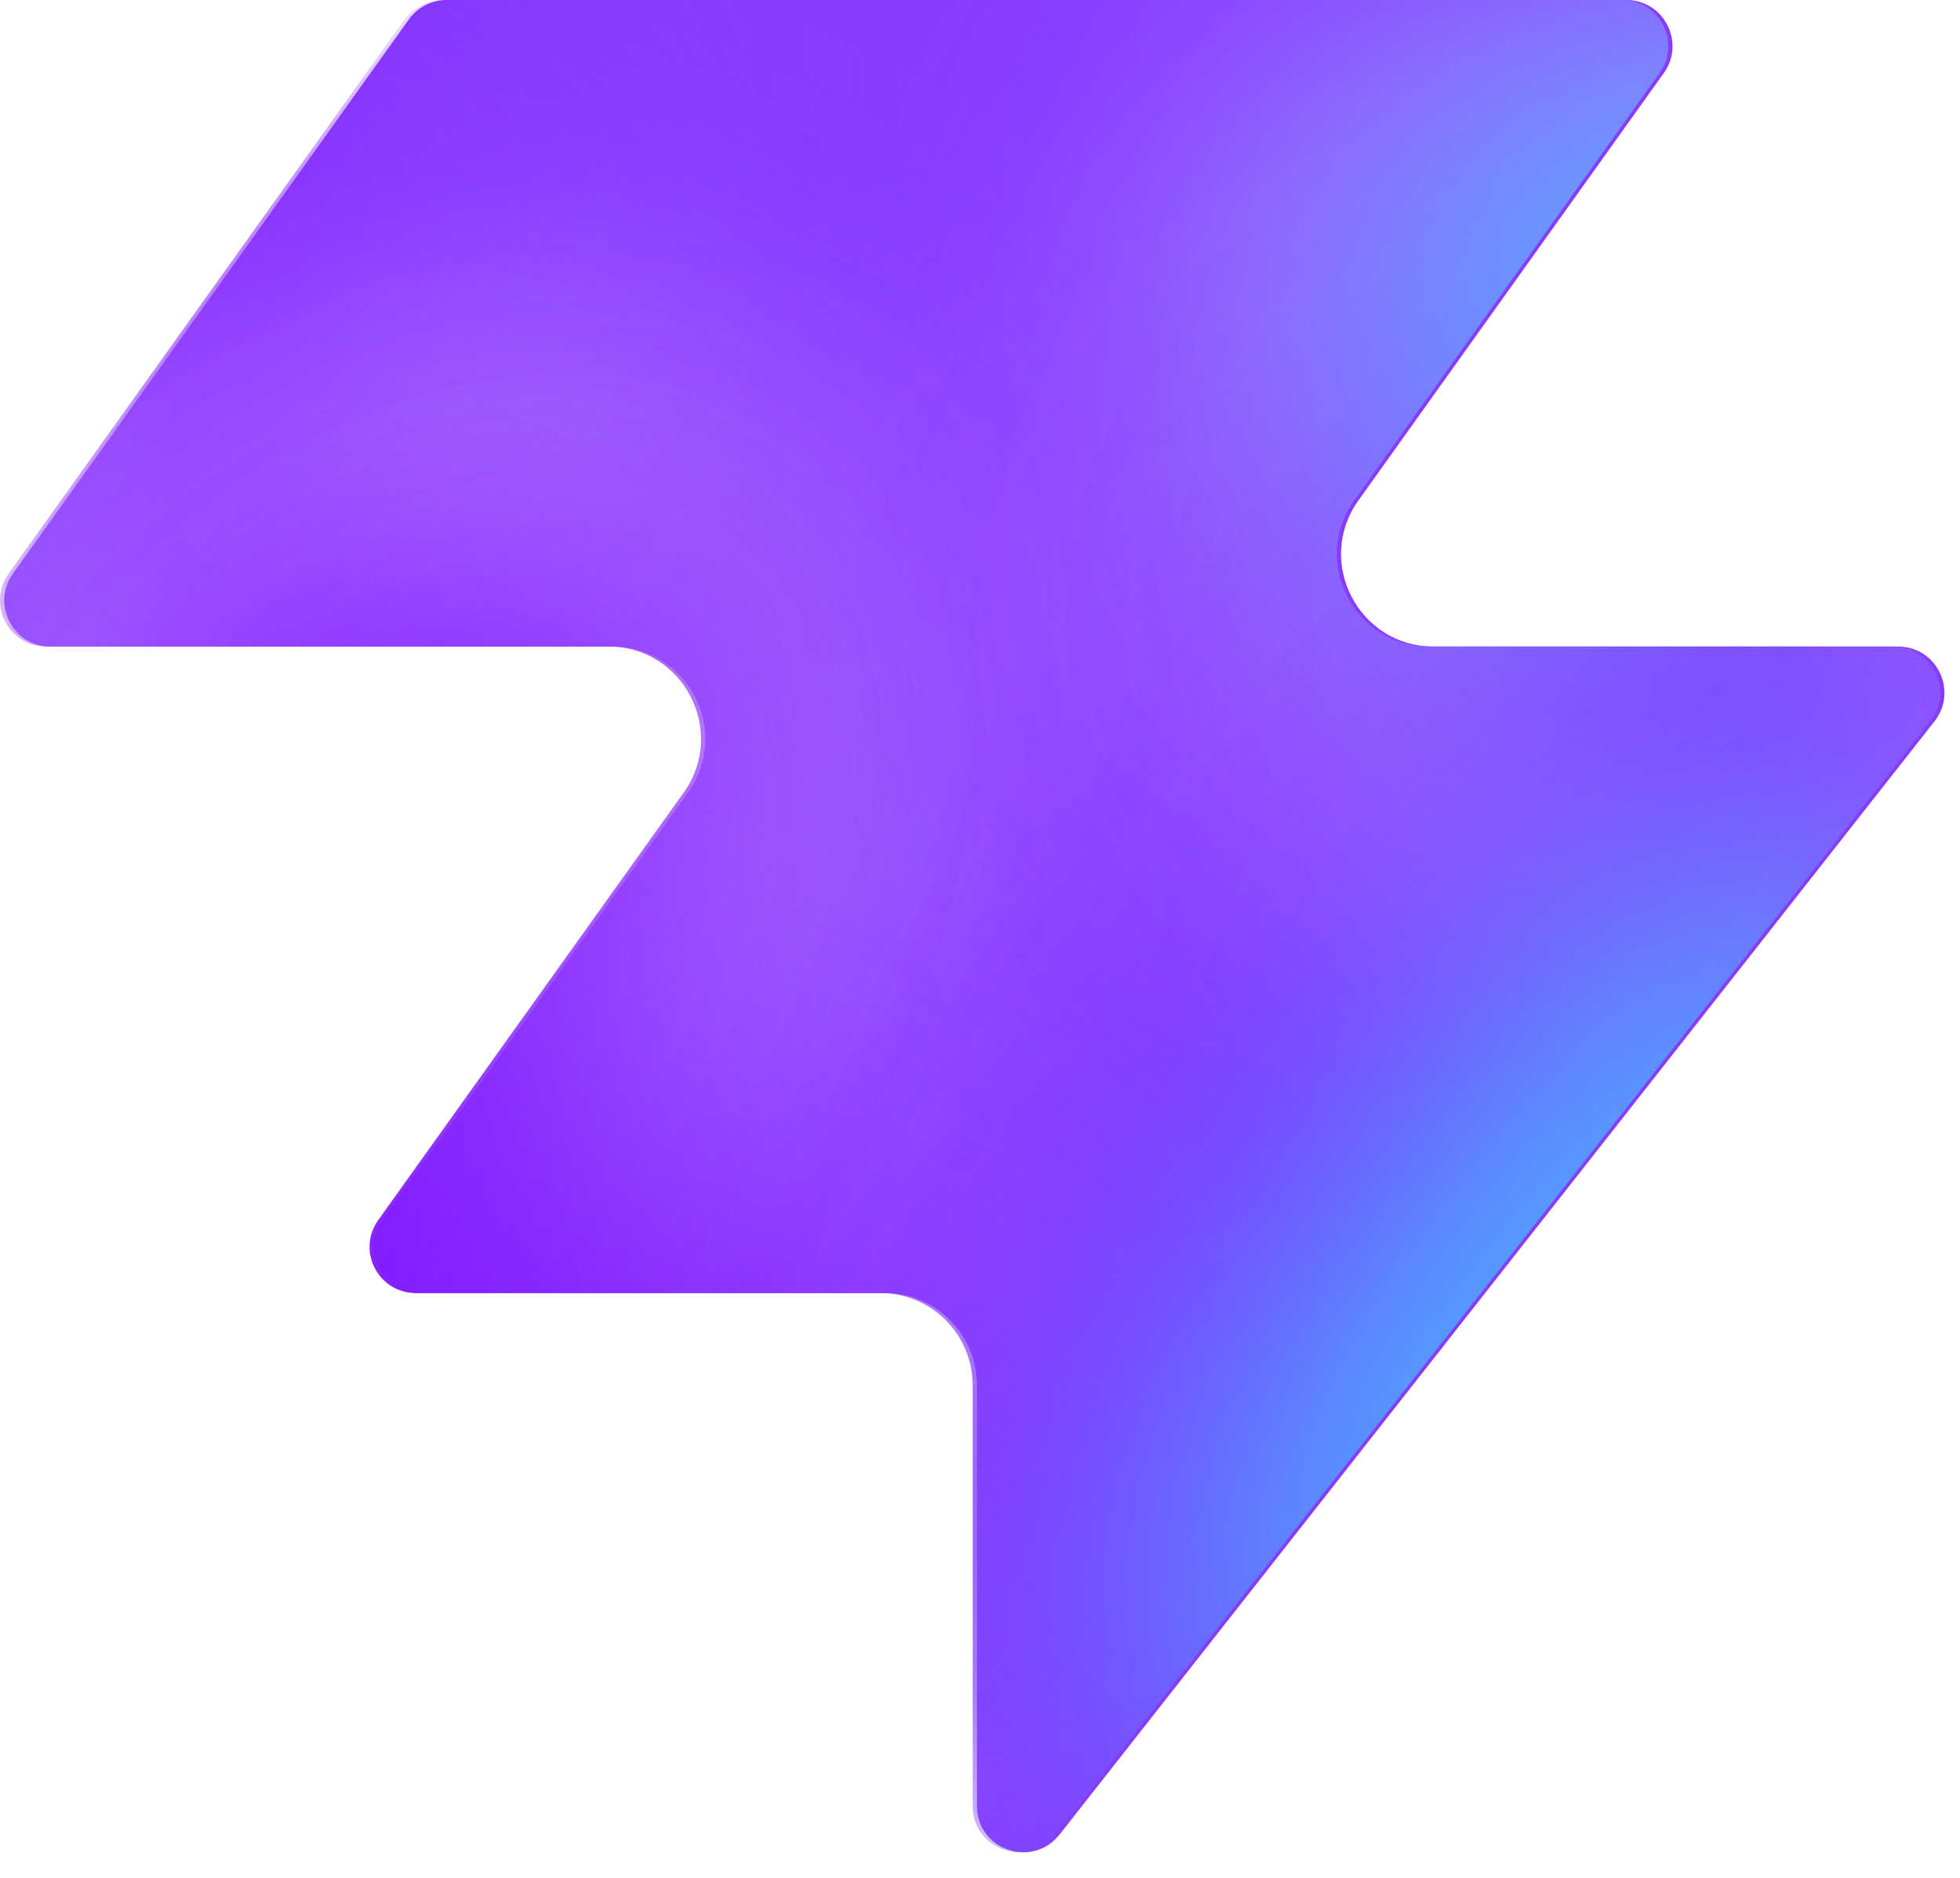
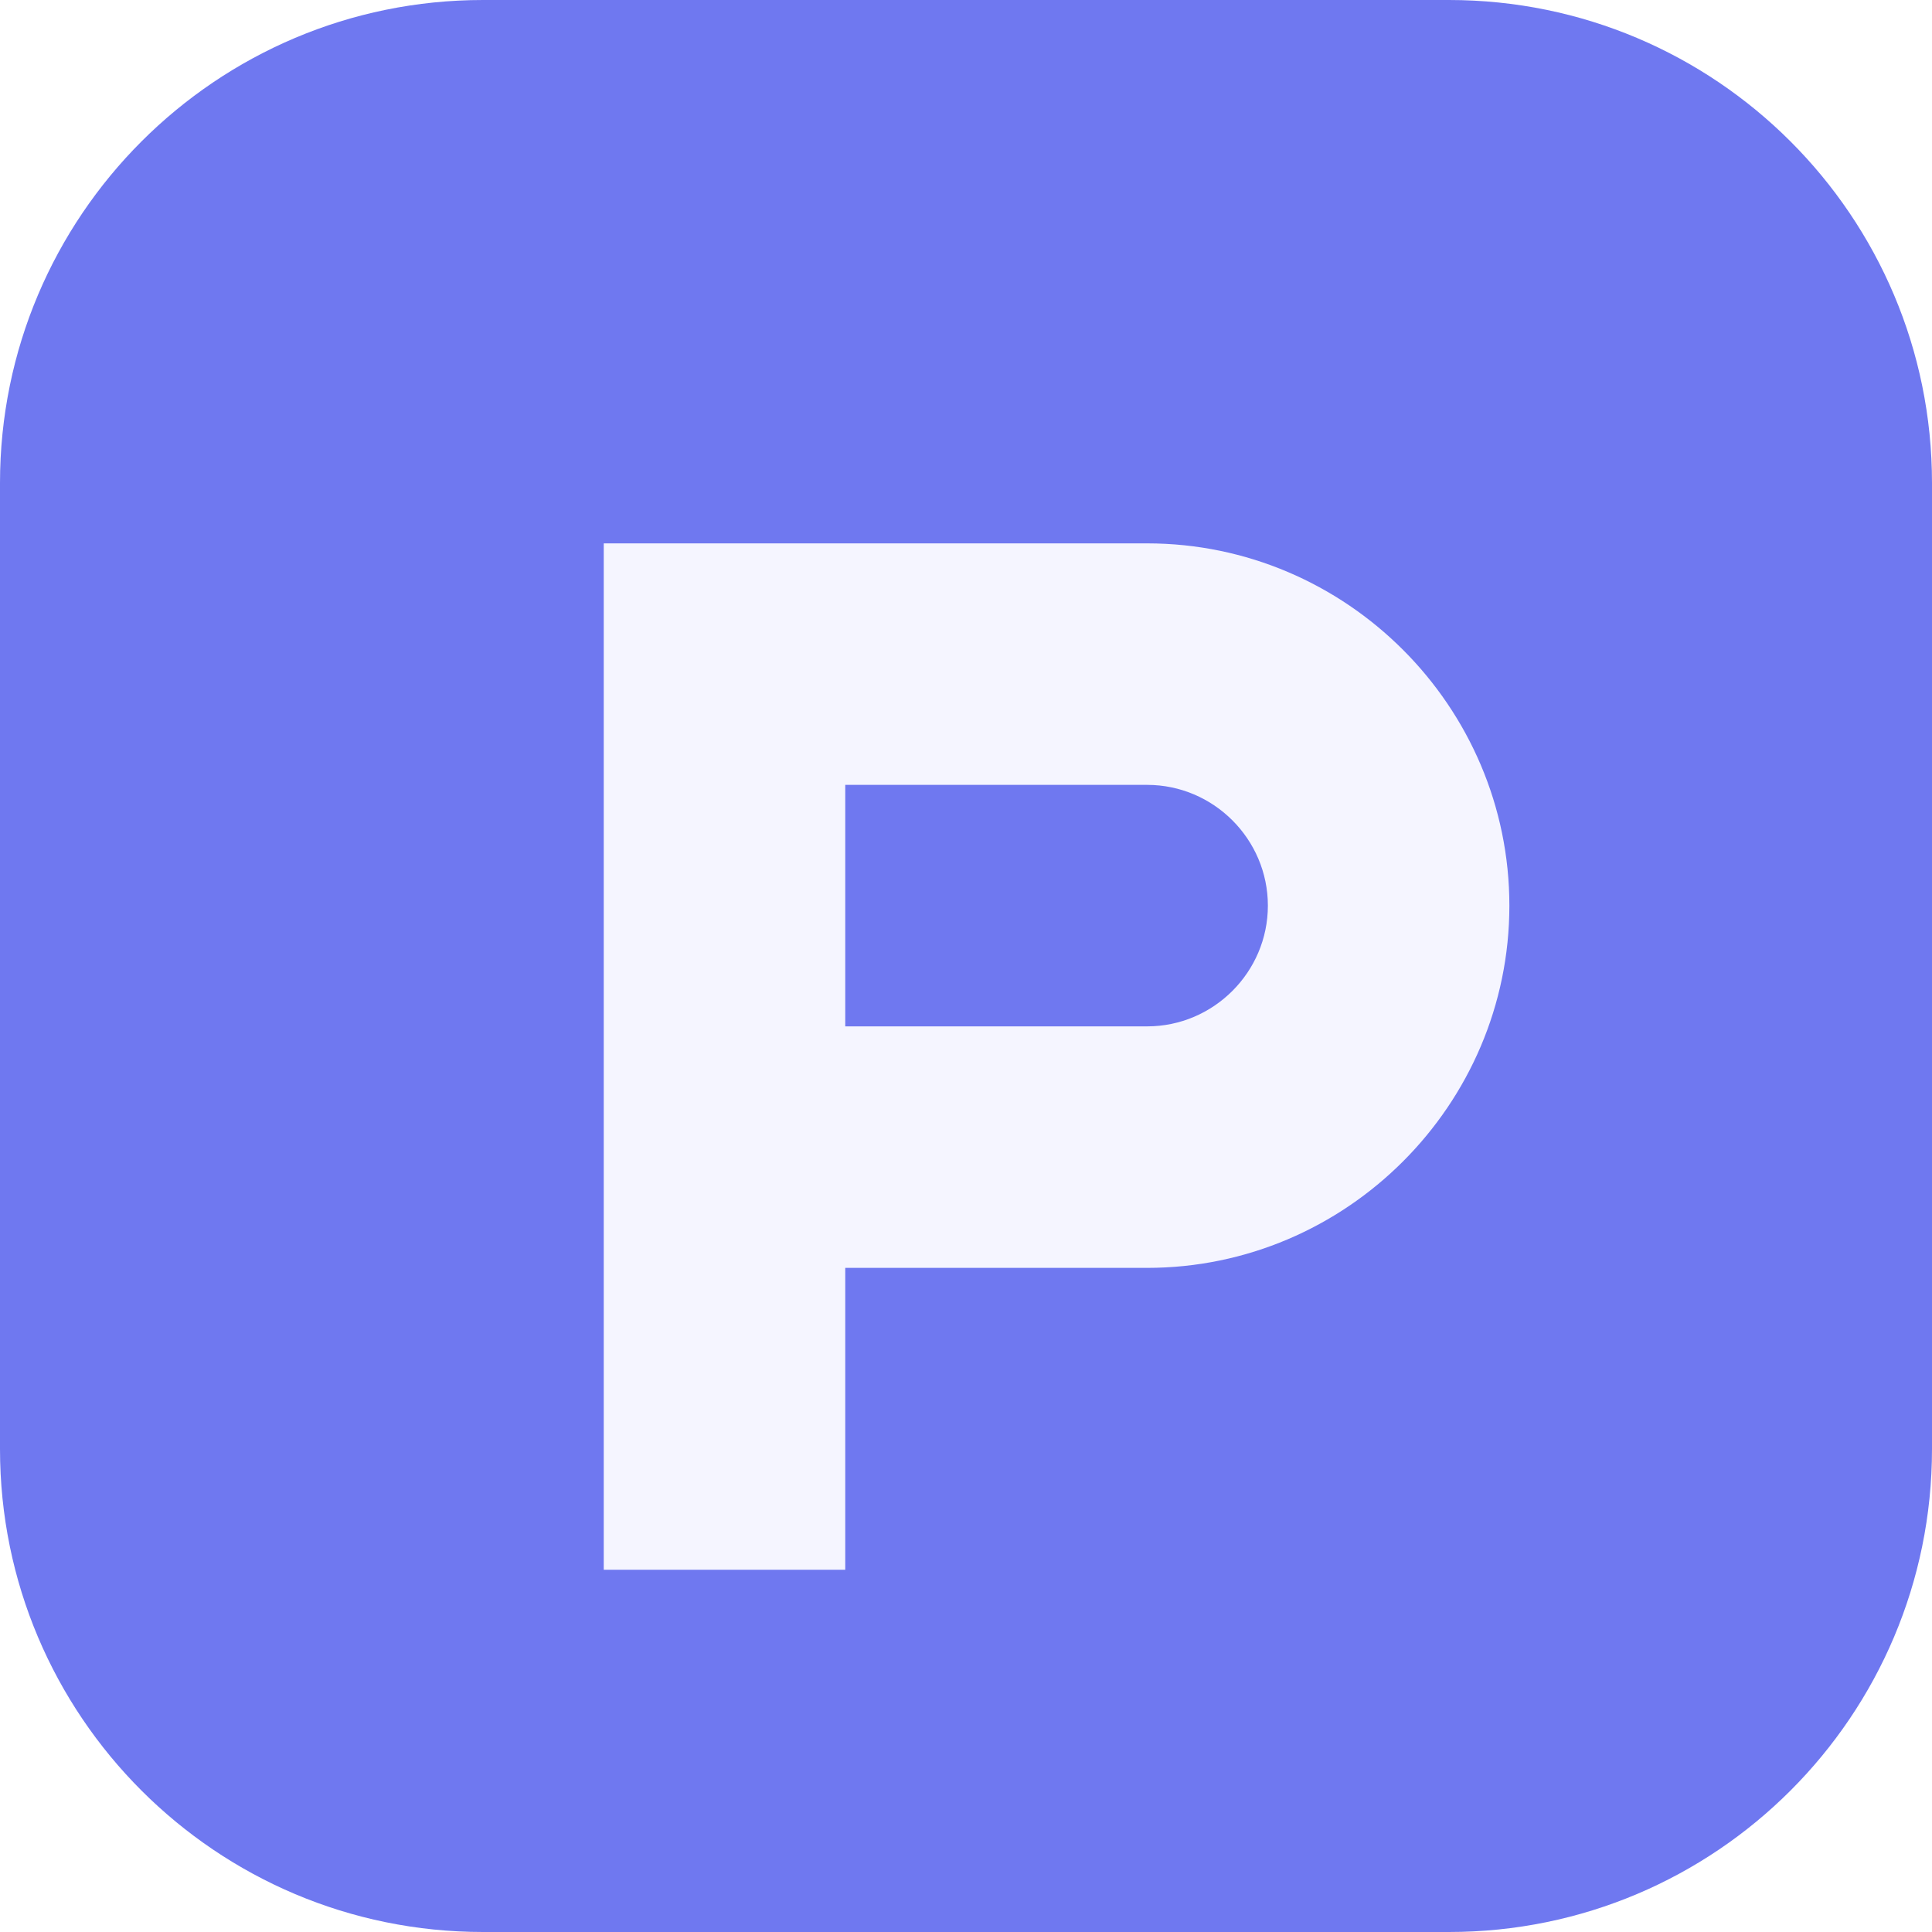
- <svg xmlns="http://www.w3.org/2000/svg" width="48" height="46" fill="none" viewBox="0 0 48 46">
-   <path fill="#863bff" d="M25.946 44.938c-.664.845-2.021.375-2.021-.698V33.937a2.26 2.26 0 0 0-2.262-2.262H10.287c-.92 0-1.456-1.04-.92-1.788l7.48-10.471c1.07-1.497 0-3.578-1.842-3.578H1.237c-.92 0-1.456-1.04-.92-1.788L10.013.474c.214-.297.556-.474.92-.474h28.894c.92 0 1.456 1.04.92 1.788l-7.48 10.471c-1.07 1.498 0 3.579 1.842 3.579h11.377c.943 0 1.473 1.088.89 1.83L25.947 44.94z" style="fill:#863bff;fill:color(display-p3 .525 .23 1);fill-opacity:1" />
-   <mask id="a" width="48" height="46" x="0" y="0" maskUnits="userSpaceOnUse" style="mask-type:alpha">
-     <path fill="#000" d="M25.842 44.938c-.664.844-2.021.375-2.021-.698V33.937a2.26 2.26 0 0 0-2.262-2.262H10.183c-.92 0-1.456-1.04-.92-1.788l7.48-10.471c1.07-1.498 0-3.579-1.842-3.579H1.133c-.92 0-1.456-1.04-.92-1.787L9.91.473c.214-.297.556-.474.92-.474h28.894c.92 0 1.456 1.04.92 1.788l-7.48 10.471c-1.07 1.498 0 3.578 1.842 3.578h11.377c.943 0 1.473 1.088.89 1.832L25.843 44.94z" style="fill:#000;fill-opacity:1" />
-   </mask>
-   <g mask="url(#a)">
-     <g filter="url(#b)">
-       <ellipse cx="5.508" cy="14.704" fill="#ede6ff" rx="5.508" ry="14.704" style="fill:#ede6ff;fill:color(display-p3 .927 .903 1);fill-opacity:1" transform="matrix(.00324 1 1 -.00324 -4.47 31.516)" />
-     </g>
-     <g filter="url(#c)">
-       <ellipse cx="10.399" cy="29.851" fill="#ede6ff" rx="10.399" ry="29.851" style="fill:#ede6ff;fill:color(display-p3 .927 .903 1);fill-opacity:1" transform="matrix(.00324 1 1 -.00324 -39.328 7.883)" />
-     </g>
-     <g filter="url(#d)">
-       <ellipse cx="5.508" cy="30.487" fill="#7e14ff" rx="5.508" ry="30.487" style="fill:#7e14ff;fill:color(display-p3 .492 .077 1);fill-opacity:1" transform="rotate(89.814 -25.913 -14.639)scale(1 -1)" />
-     </g>
-     <g filter="url(#e)">
-       <ellipse cx="5.508" cy="30.599" fill="#7e14ff" rx="5.508" ry="30.599" style="fill:#7e14ff;fill:color(display-p3 .492 .077 1);fill-opacity:1" transform="rotate(89.814 -32.644 -3.334)scale(1 -1)" />
-     </g>
-     <g filter="url(#f)">
-       <ellipse cx="5.508" cy="30.599" fill="#7e14ff" rx="5.508" ry="30.599" style="fill:#7e14ff;fill:color(display-p3 .492 .077 1);fill-opacity:1" transform="matrix(.00324 1 1 -.00324 -34.34 30.47)" />
-     </g>
-     <g filter="url(#g)">
-       <ellipse cx="14.072" cy="22.078" fill="#ede6ff" rx="14.072" ry="22.078" style="fill:#ede6ff;fill:color(display-p3 .927 .903 1);fill-opacity:1" transform="rotate(93.35 24.506 48.493)scale(-1 1)" />
-     </g>
-     <g filter="url(#h)">
-       <ellipse cx="3.47" cy="21.501" fill="#7e14ff" rx="3.47" ry="21.501" style="fill:#7e14ff;fill:color(display-p3 .492 .077 1);fill-opacity:1" transform="rotate(89.009 28.708 47.59)scale(-1 1)" />
-     </g>
-     <g filter="url(#i)">
-       <ellipse cx="3.47" cy="21.501" fill="#7e14ff" rx="3.47" ry="21.501" style="fill:#7e14ff;fill:color(display-p3 .492 .077 1);fill-opacity:1" transform="rotate(89.009 28.708 47.59)scale(-1 1)" />
-     </g>
-     <g filter="url(#j)">
-       <ellipse cx=".387" cy="8.972" fill="#7e14ff" rx="4.407" ry="29.108" style="fill:#7e14ff;fill:color(display-p3 .492 .077 1);fill-opacity:1" transform="rotate(39.51 .387 8.972)" />
-     </g>
-     <g filter="url(#k)">
-       <ellipse cx="47.523" cy="-6.092" fill="#7e14ff" rx="4.407" ry="29.108" style="fill:#7e14ff;fill:color(display-p3 .492 .077 1);fill-opacity:1" transform="rotate(37.892 47.523 -6.092)" />
-     </g>
-     <g filter="url(#l)">
-       <ellipse cx="41.412" cy="6.333" fill="#47bfff" rx="5.971" ry="9.665" style="fill:#47bfff;fill:color(display-p3 .28 .748 1);fill-opacity:1" transform="rotate(37.892 41.412 6.333)" />
-     </g>
-     <g filter="url(#m)">
-       <ellipse cx="-1.879" cy="38.332" fill="#7e14ff" rx="4.407" ry="29.108" style="fill:#7e14ff;fill:color(display-p3 .492 .077 1);fill-opacity:1" transform="rotate(37.892 -1.88 38.332)" />
-     </g>
-     <g filter="url(#n)">
-       <ellipse cx="-1.879" cy="38.332" fill="#7e14ff" rx="4.407" ry="29.108" style="fill:#7e14ff;fill:color(display-p3 .492 .077 1);fill-opacity:1" transform="rotate(37.892 -1.88 38.332)" />
-     </g>
-     <g filter="url(#o)">
-       <ellipse cx="35.651" cy="29.907" fill="#7e14ff" rx="4.407" ry="29.108" style="fill:#7e14ff;fill:color(display-p3 .492 .077 1);fill-opacity:1" transform="rotate(37.892 35.651 29.907)" />
-     </g>
-     <g filter="url(#p)">
-       <ellipse cx="38.418" cy="32.4" fill="#47bfff" rx="5.971" ry="15.297" style="fill:#47bfff;fill:color(display-p3 .28 .748 1);fill-opacity:1" transform="rotate(37.892 38.418 32.4)" />
-     </g>
-   </g>
-   <defs>
-     <filter id="b" width="60.045" height="41.654" x="-19.77" y="16.149" color-interpolation-filters="sRGB" filterUnits="userSpaceOnUse">
-       <feFlood flood-opacity="0" result="BackgroundImageFix" />
-       <feBlend in="SourceGraphic" in2="BackgroundImageFix" result="shape" />
-       <feGaussianBlur result="effect1_foregroundBlur_2002_17158" stdDeviation="7.659" />
-     </filter>
-     <filter id="c" width="90.34" height="51.437" x="-54.613" y="-7.533" color-interpolation-filters="sRGB" filterUnits="userSpaceOnUse">
-       <feFlood flood-opacity="0" result="BackgroundImageFix" />
-       <feBlend in="SourceGraphic" in2="BackgroundImageFix" result="shape" />
-       <feGaussianBlur result="effect1_foregroundBlur_2002_17158" stdDeviation="7.659" />
-     </filter>
-     <filter id="d" width="79.355" height="29.4" x="-49.64" y="2.03" color-interpolation-filters="sRGB" filterUnits="userSpaceOnUse">
-       <feFlood flood-opacity="0" result="BackgroundImageFix" />
-       <feBlend in="SourceGraphic" in2="BackgroundImageFix" result="shape" />
-       <feGaussianBlur result="effect1_foregroundBlur_2002_17158" stdDeviation="4.596" />
-     </filter>
-     <filter id="e" width="79.579" height="29.4" x="-45.045" y="20.029" color-interpolation-filters="sRGB" filterUnits="userSpaceOnUse">
-       <feFlood flood-opacity="0" result="BackgroundImageFix" />
-       <feBlend in="SourceGraphic" in2="BackgroundImageFix" result="shape" />
-       <feGaussianBlur result="effect1_foregroundBlur_2002_17158" stdDeviation="4.596" />
-     </filter>
-     <filter id="f" width="79.579" height="29.4" x="-43.513" y="21.178" color-interpolation-filters="sRGB" filterUnits="userSpaceOnUse">
-       <feFlood flood-opacity="0" result="BackgroundImageFix" />
-       <feBlend in="SourceGraphic" in2="BackgroundImageFix" result="shape" />
-       <feGaussianBlur result="effect1_foregroundBlur_2002_17158" stdDeviation="4.596" />
-     </filter>
-     <filter id="g" width="74.749" height="58.852" x="15.756" y="-17.901" color-interpolation-filters="sRGB" filterUnits="userSpaceOnUse">
-       <feFlood flood-opacity="0" result="BackgroundImageFix" />
-       <feBlend in="SourceGraphic" in2="BackgroundImageFix" result="shape" />
-       <feGaussianBlur result="effect1_foregroundBlur_2002_17158" stdDeviation="7.659" />
-     </filter>
-     <filter id="h" width="61.377" height="25.362" x="23.548" y="2.284" color-interpolation-filters="sRGB" filterUnits="userSpaceOnUse">
-       <feFlood flood-opacity="0" result="BackgroundImageFix" />
-       <feBlend in="SourceGraphic" in2="BackgroundImageFix" result="shape" />
-       <feGaussianBlur result="effect1_foregroundBlur_2002_17158" stdDeviation="4.596" />
-     </filter>
-     <filter id="i" width="61.377" height="25.362" x="23.548" y="2.284" color-interpolation-filters="sRGB" filterUnits="userSpaceOnUse">
-       <feFlood flood-opacity="0" result="BackgroundImageFix" />
-       <feBlend in="SourceGraphic" in2="BackgroundImageFix" result="shape" />
-       <feGaussianBlur result="effect1_foregroundBlur_2002_17158" stdDeviation="4.596" />
-     </filter>
-     <filter id="j" width="56.045" height="63.649" x="-27.636" y="-22.853" color-interpolation-filters="sRGB" filterUnits="userSpaceOnUse">
-       <feFlood flood-opacity="0" result="BackgroundImageFix" />
-       <feBlend in="SourceGraphic" in2="BackgroundImageFix" result="shape" />
-       <feGaussianBlur result="effect1_foregroundBlur_2002_17158" stdDeviation="4.596" />
-     </filter>
-     <filter id="k" width="54.814" height="64.646" x="20.116" y="-38.415" color-interpolation-filters="sRGB" filterUnits="userSpaceOnUse">
-       <feFlood flood-opacity="0" result="BackgroundImageFix" />
-       <feBlend in="SourceGraphic" in2="BackgroundImageFix" result="shape" />
-       <feGaussianBlur result="effect1_foregroundBlur_2002_17158" stdDeviation="4.596" />
-     </filter>
-     <filter id="l" width="33.541" height="35.313" x="24.641" y="-11.323" color-interpolation-filters="sRGB" filterUnits="userSpaceOnUse">
-       <feFlood flood-opacity="0" result="BackgroundImageFix" />
-       <feBlend in="SourceGraphic" in2="BackgroundImageFix" result="shape" />
-       <feGaussianBlur result="effect1_foregroundBlur_2002_17158" stdDeviation="4.596" />
-     </filter>
-     <filter id="m" width="54.814" height="64.646" x="-29.286" y="6.009" color-interpolation-filters="sRGB" filterUnits="userSpaceOnUse">
-       <feFlood flood-opacity="0" result="BackgroundImageFix" />
-       <feBlend in="SourceGraphic" in2="BackgroundImageFix" result="shape" />
-       <feGaussianBlur result="effect1_foregroundBlur_2002_17158" stdDeviation="4.596" />
-     </filter>
-     <filter id="n" width="54.814" height="64.646" x="-29.286" y="6.009" color-interpolation-filters="sRGB" filterUnits="userSpaceOnUse">
-       <feFlood flood-opacity="0" result="BackgroundImageFix" />
-       <feBlend in="SourceGraphic" in2="BackgroundImageFix" result="shape" />
-       <feGaussianBlur result="effect1_foregroundBlur_2002_17158" stdDeviation="4.596" />
-     </filter>
-     <filter id="o" width="54.814" height="64.646" x="8.244" y="-2.416" color-interpolation-filters="sRGB" filterUnits="userSpaceOnUse">
-       <feFlood flood-opacity="0" result="BackgroundImageFix" />
-       <feBlend in="SourceGraphic" in2="BackgroundImageFix" result="shape" />
-       <feGaussianBlur result="effect1_foregroundBlur_2002_17158" stdDeviation="4.596" />
-     </filter>
-     <filter id="p" width="39.409" height="43.623" x="18.713" y="10.588" color-interpolation-filters="sRGB" filterUnits="userSpaceOnUse">
-       <feFlood flood-opacity="0" result="BackgroundImageFix" />
-       <feBlend in="SourceGraphic" in2="BackgroundImageFix" result="shape" />
-       <feGaussianBlur result="effect1_foregroundBlur_2002_17158" stdDeviation="4.596" />
-     </filter>
-   </defs>
+ <svg xmlns="http://www.w3.org/2000/svg" viewBox="0 0 64 64" fill="none">
+   <rect width="64" height="64" rx="16" fill="#6F78F0" />
+   <path d="M20 18h18c6.6 0 12 5.4 12 12s-5.4 12-12 12H28v10h-8V18zm8 8v8h10c2.2 0 4-1.8 4-4s-1.8-4-4-4H28z" fill="#F5F5FF" />
</svg>
